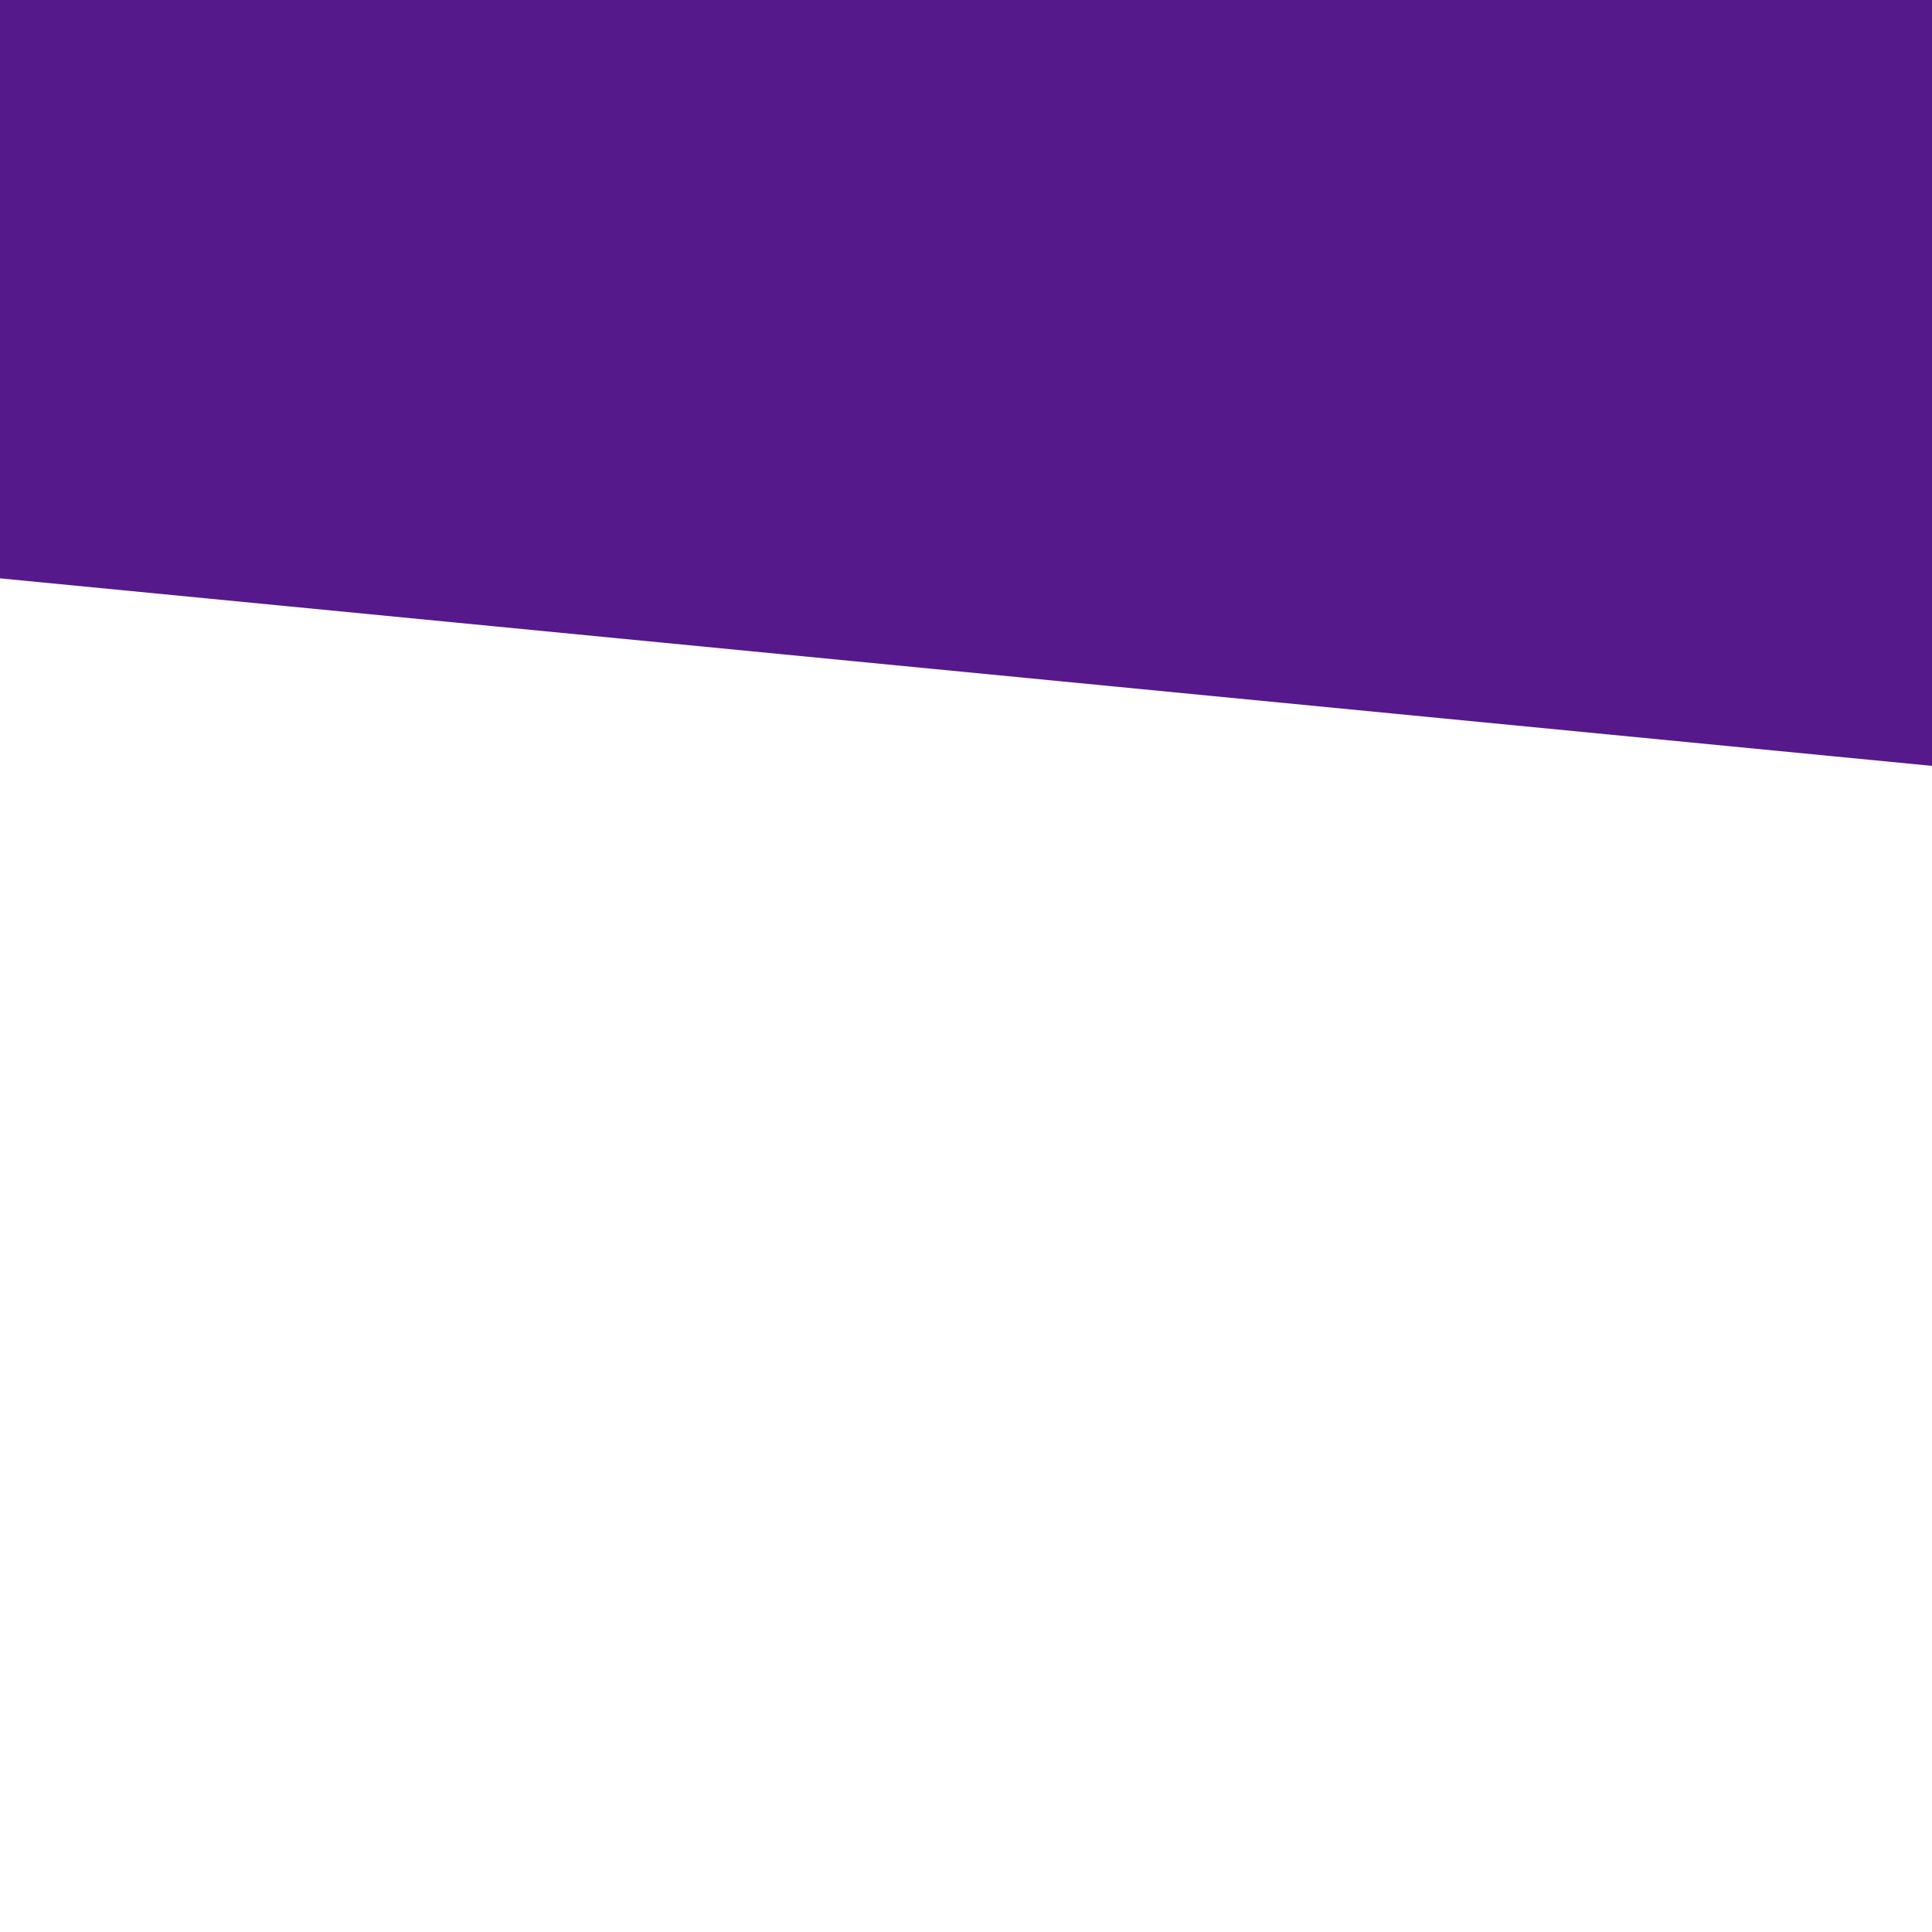
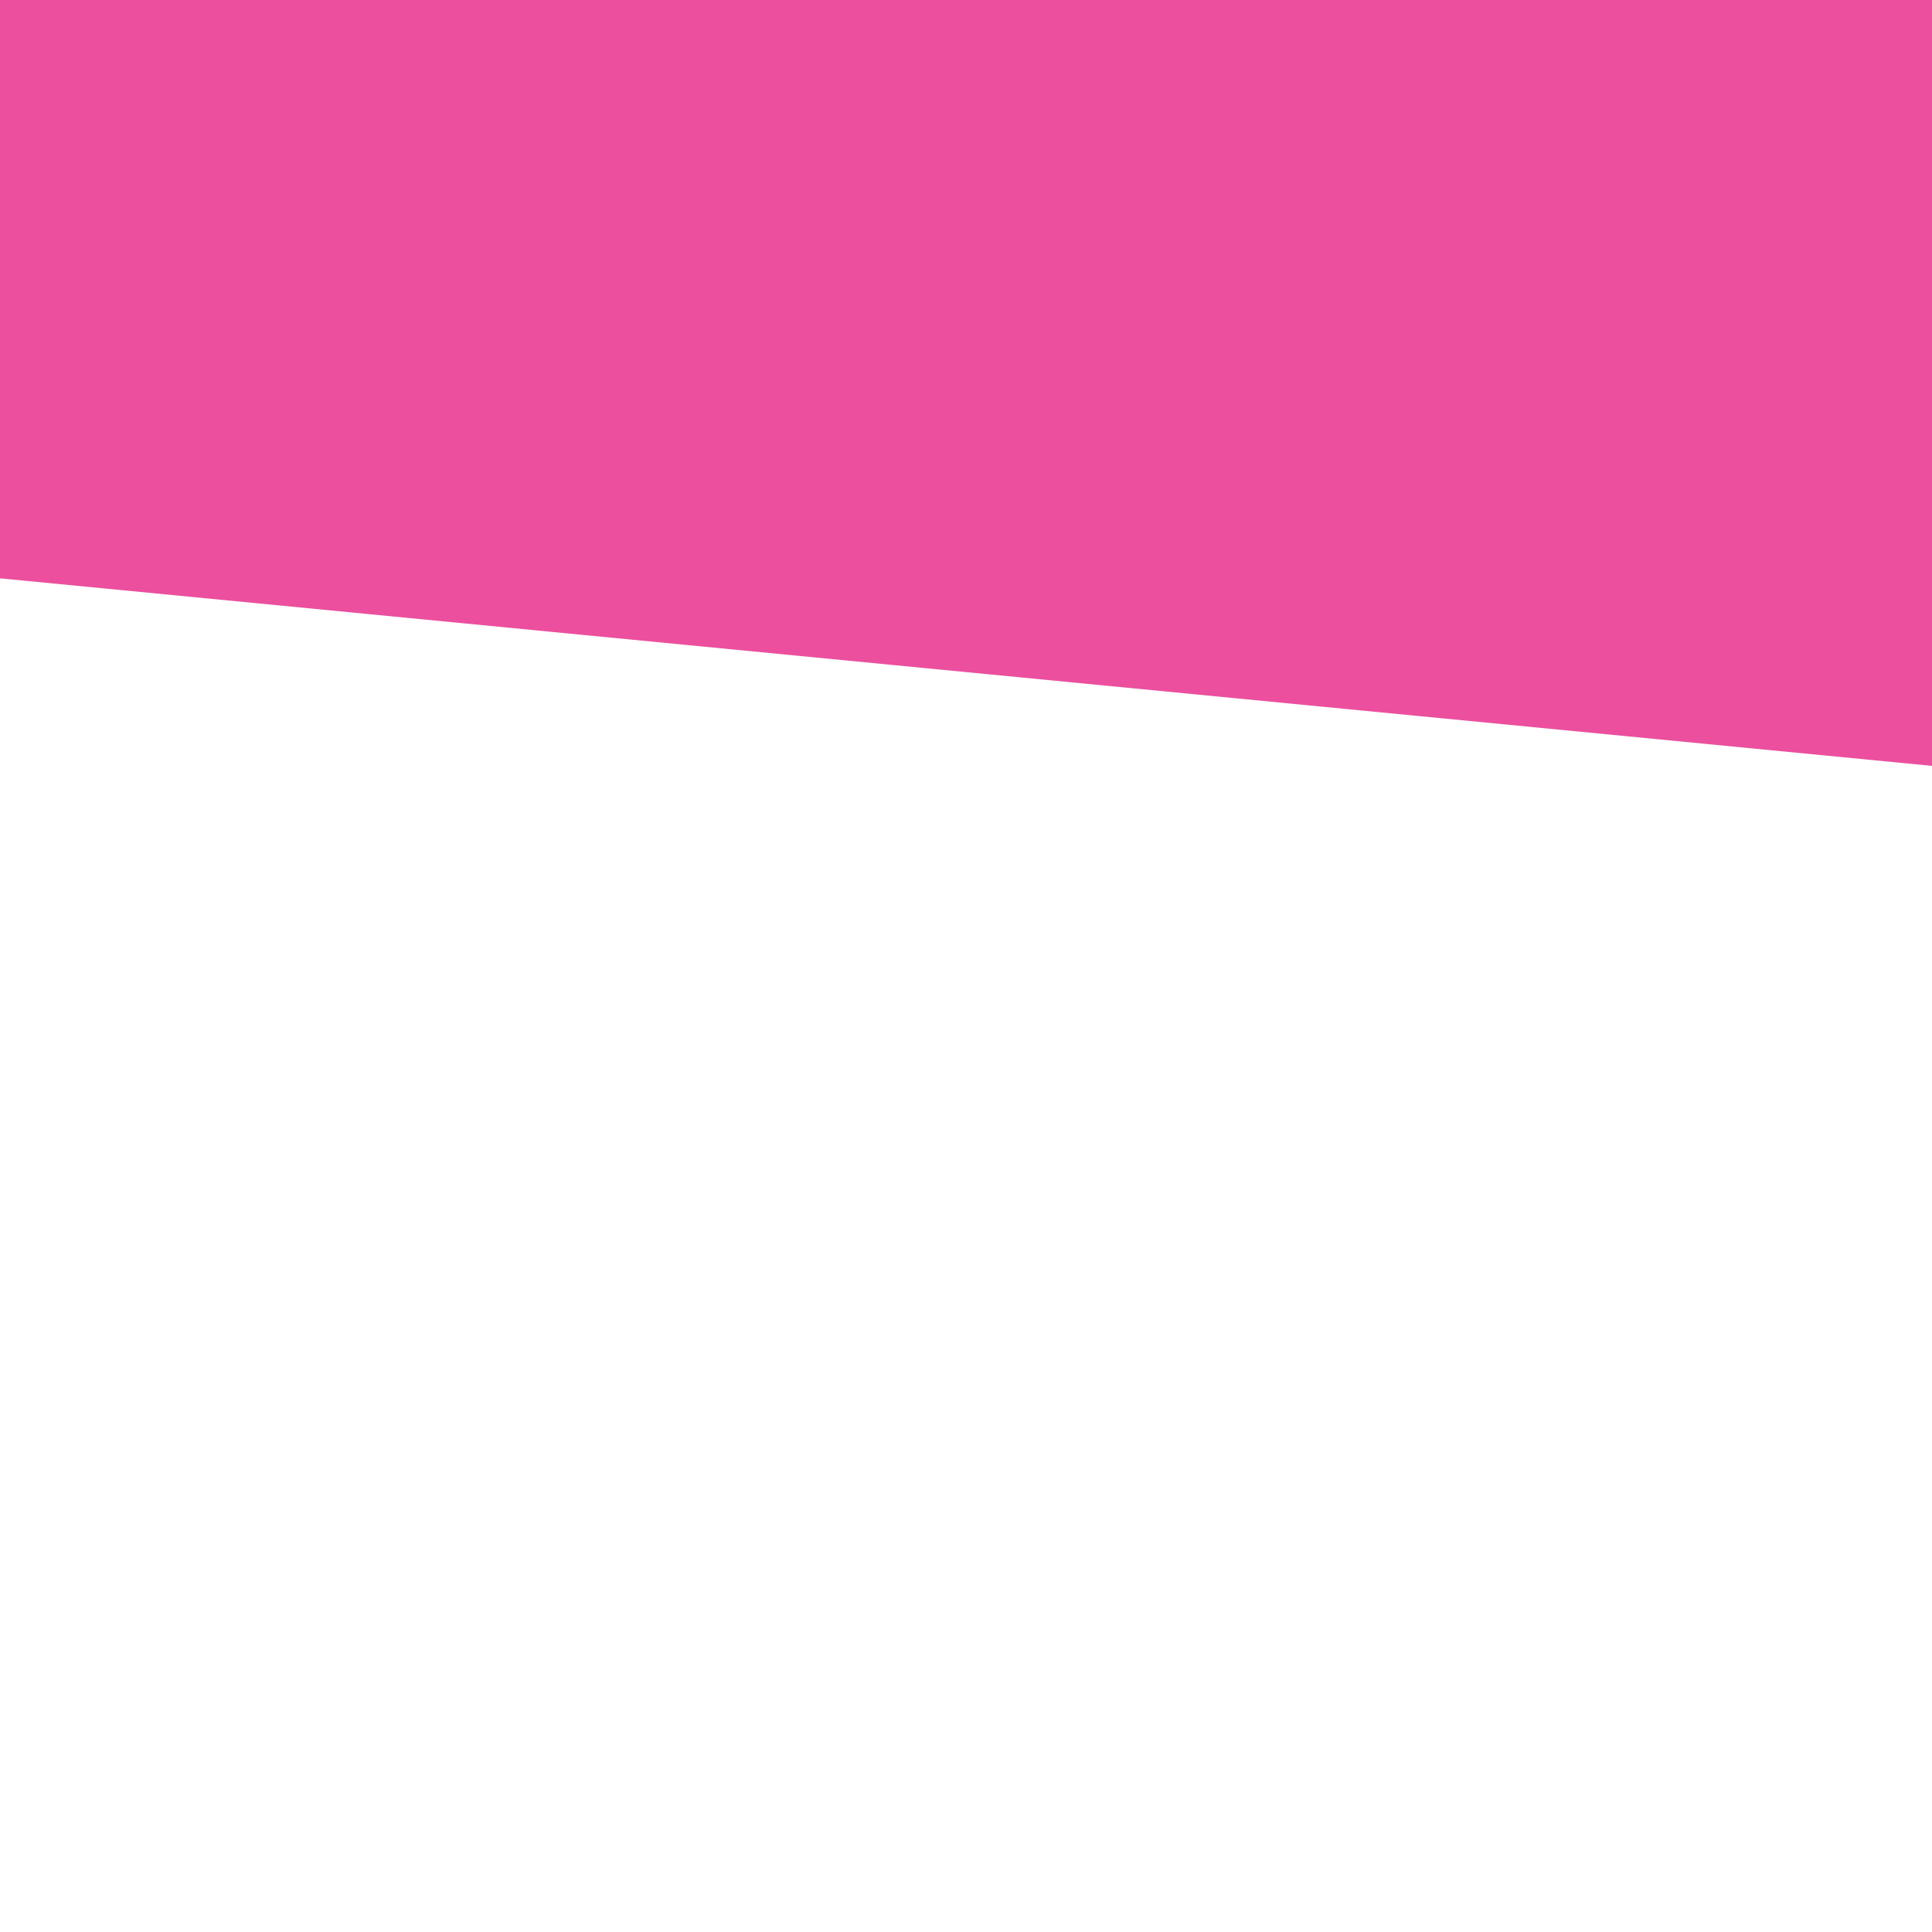
<svg xmlns="http://www.w3.org/2000/svg" xmlns:xlink="http://www.w3.org/1999/xlink" version="1.1" preserveAspectRatio="xMidYMid meet" viewBox="0 0 640 640" width="380" height="380">
  <defs>
    <path d="M4.67 -288.49L822.65 -209.08L776.44 266.95L-41.54 187.55L4.67 -288.49Z" id="i1mzDr05ID" />
  </defs>
  <g>
    <g>
      <g>
-         <use xlink:href="#i1mzDr05ID" opacity="1" fill="#55198b" />
+         <use xlink:href="#i1mzDr05ID" opacity="1" fill="#EC4F9E" />
      </g>
    </g>
  </g>
</svg>
